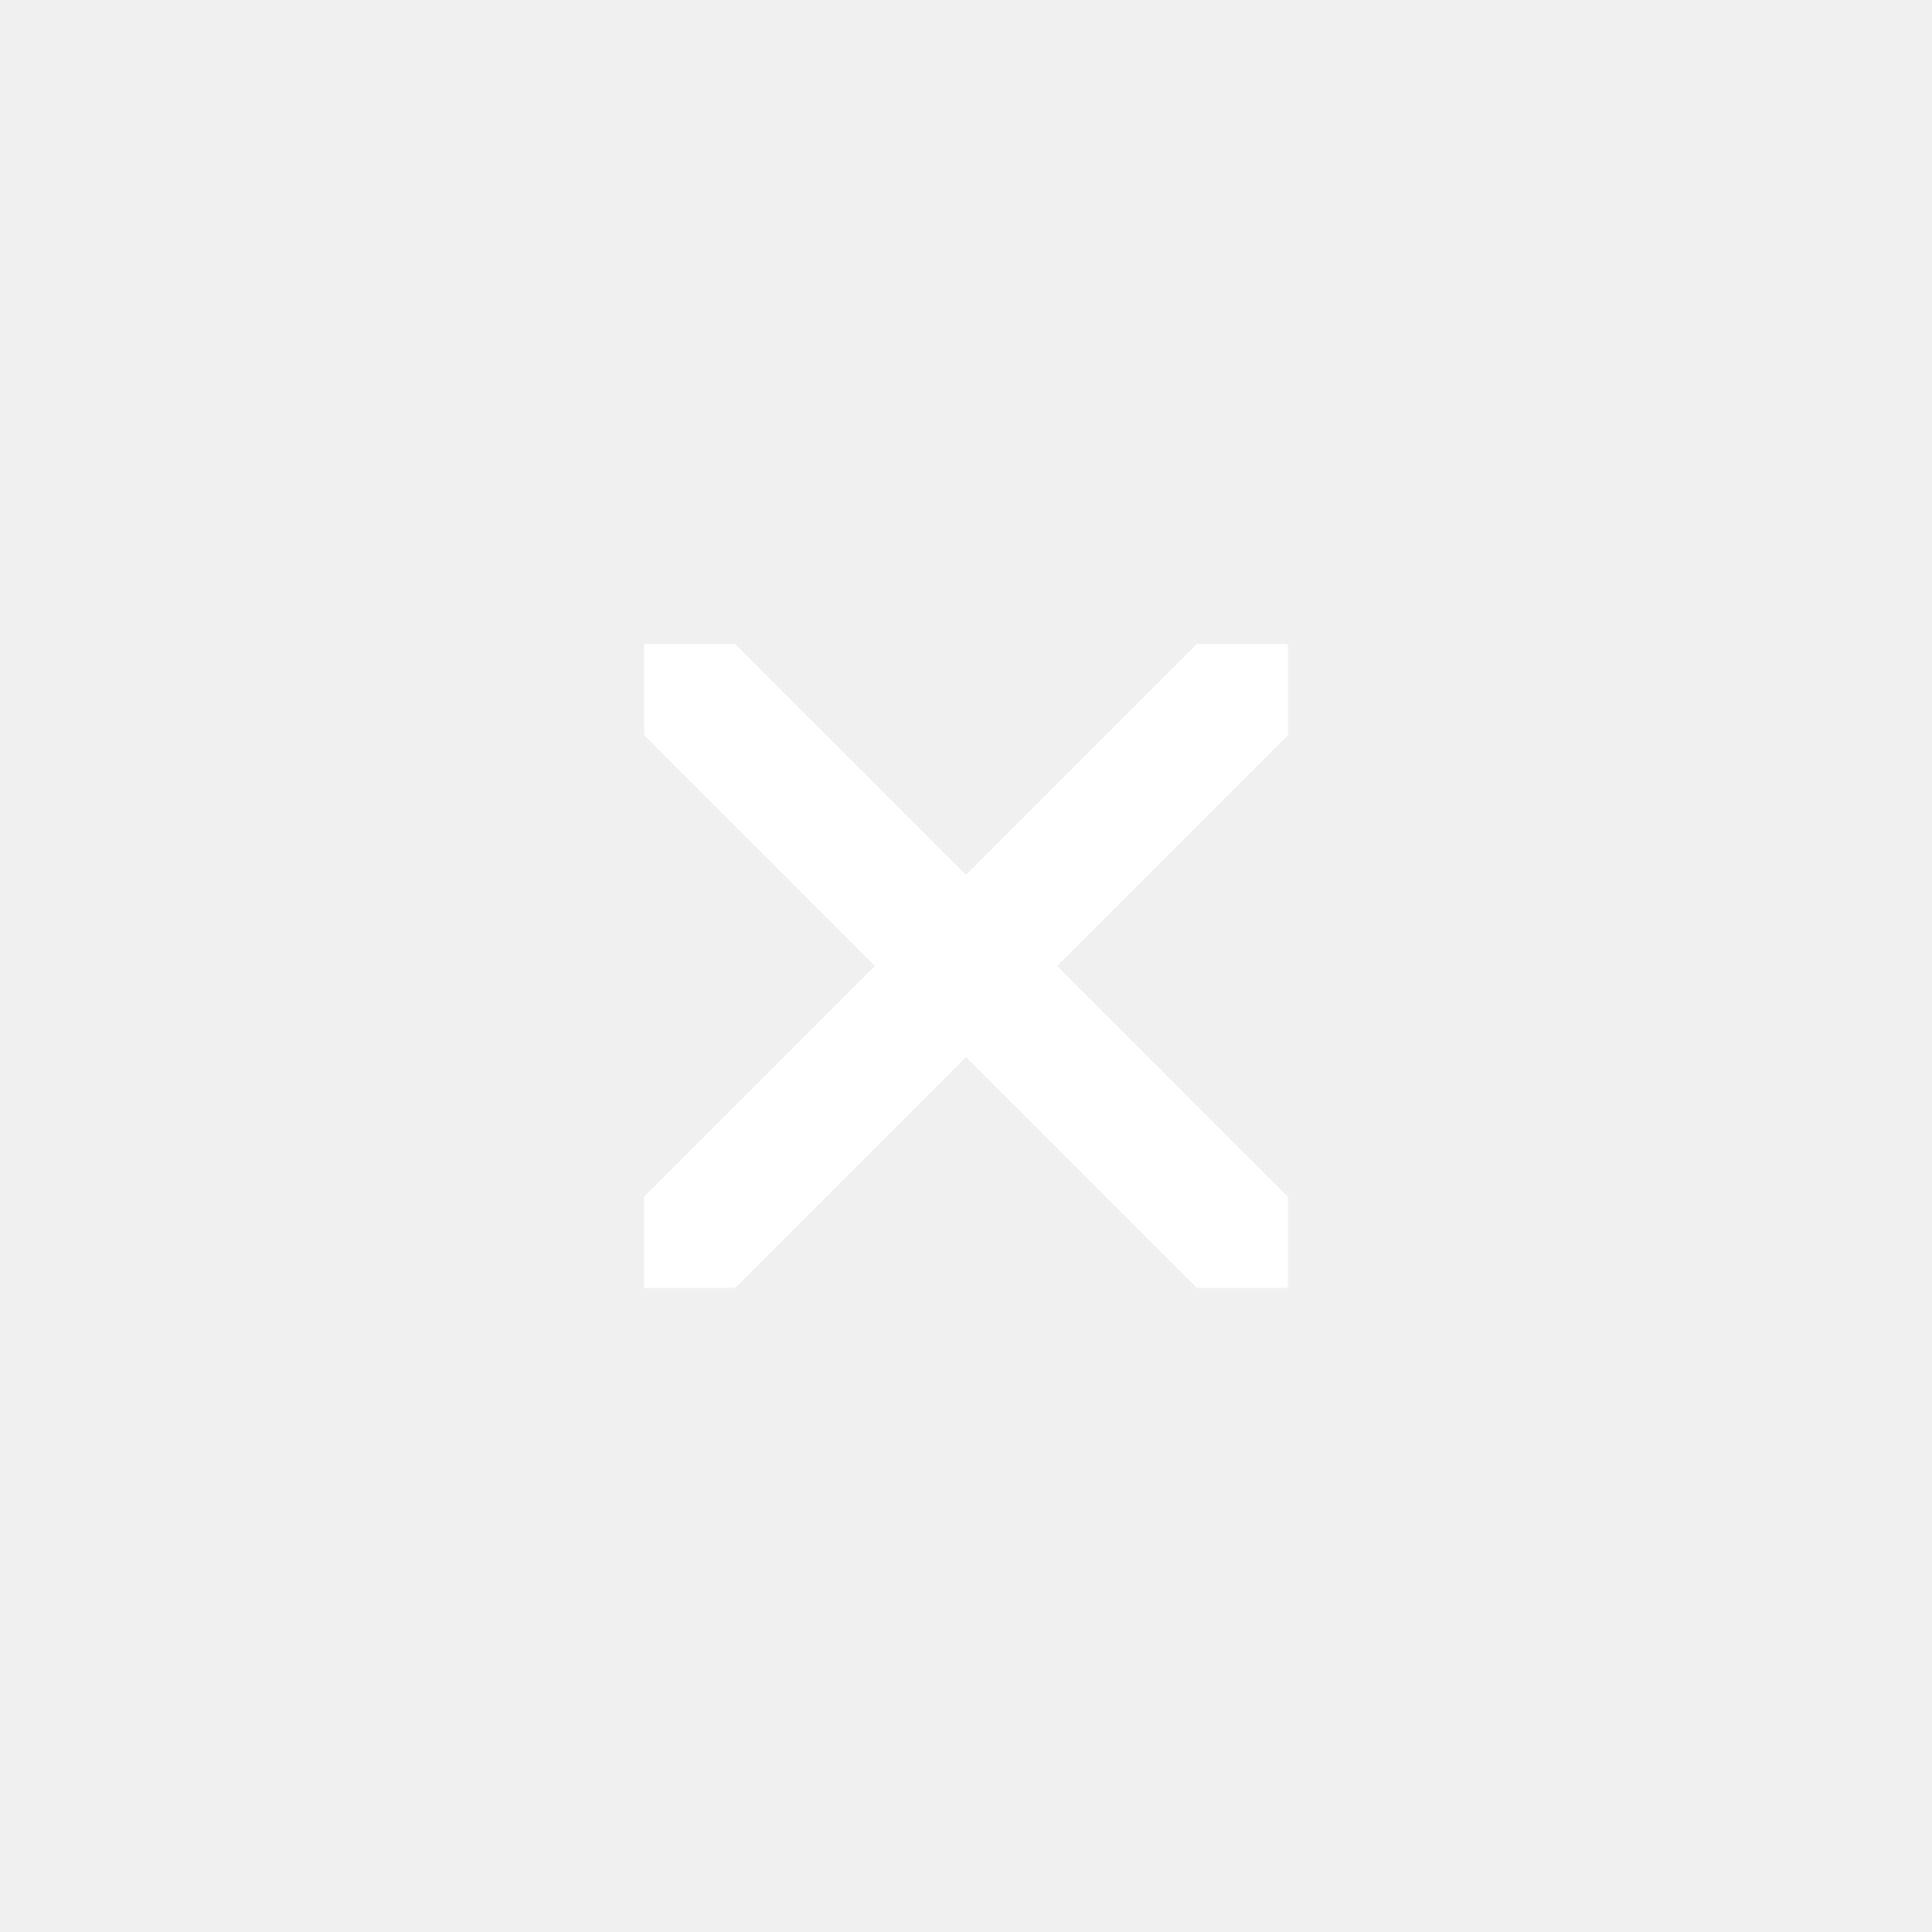
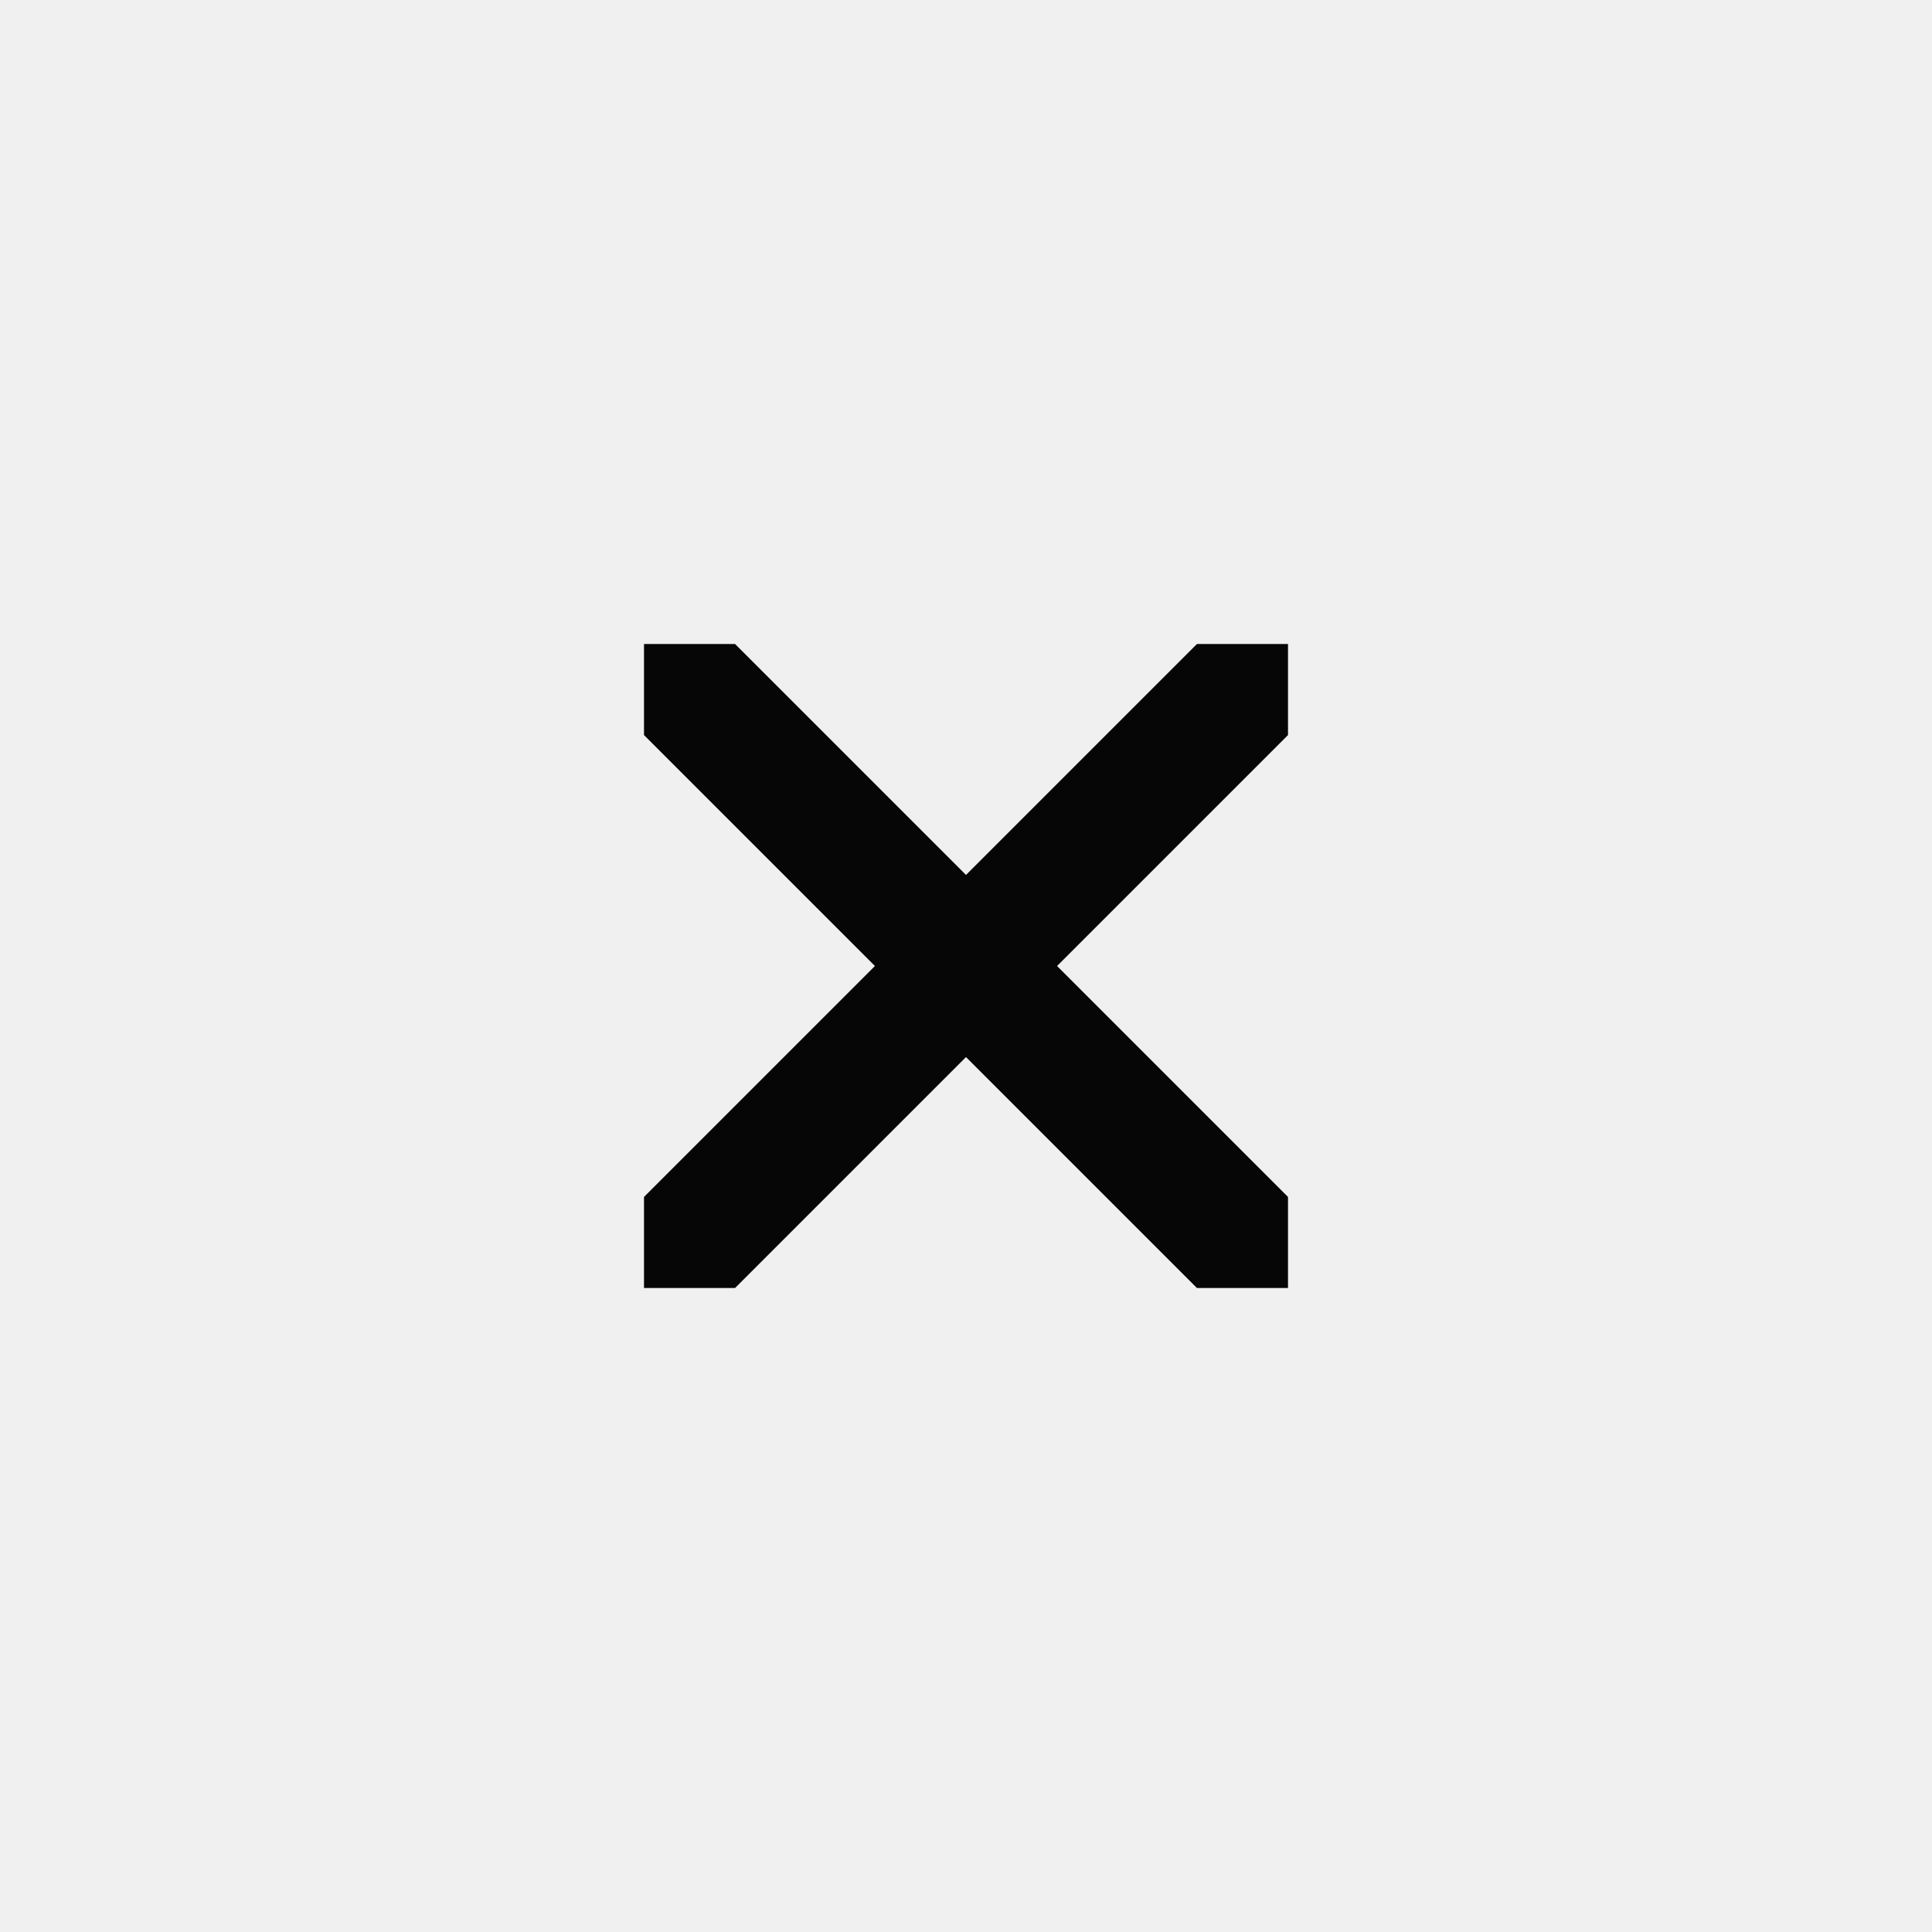
<svg xmlns="http://www.w3.org/2000/svg" width="30" height="30" viewBox="0 0 30 30">
-   <g fill="#ffffff">
+   <g fill="#060606">
    <clipPath id="box">
      <rect x="10" y="10" width="10" height="10" />
    </clipPath>
-     <g clip-path="url(#box)" stroke-width="2" fill="none" stroke="#ffffff">
+     <g clip-path="url(#box)" stroke-width="2" fill="none" stroke="#060606">
      <line x1="9" y1="9" x2="21" y2="21" />
      <line x1="21" y1="9" x2="9" y2="21" />
    </g>
  </g>
</svg>
